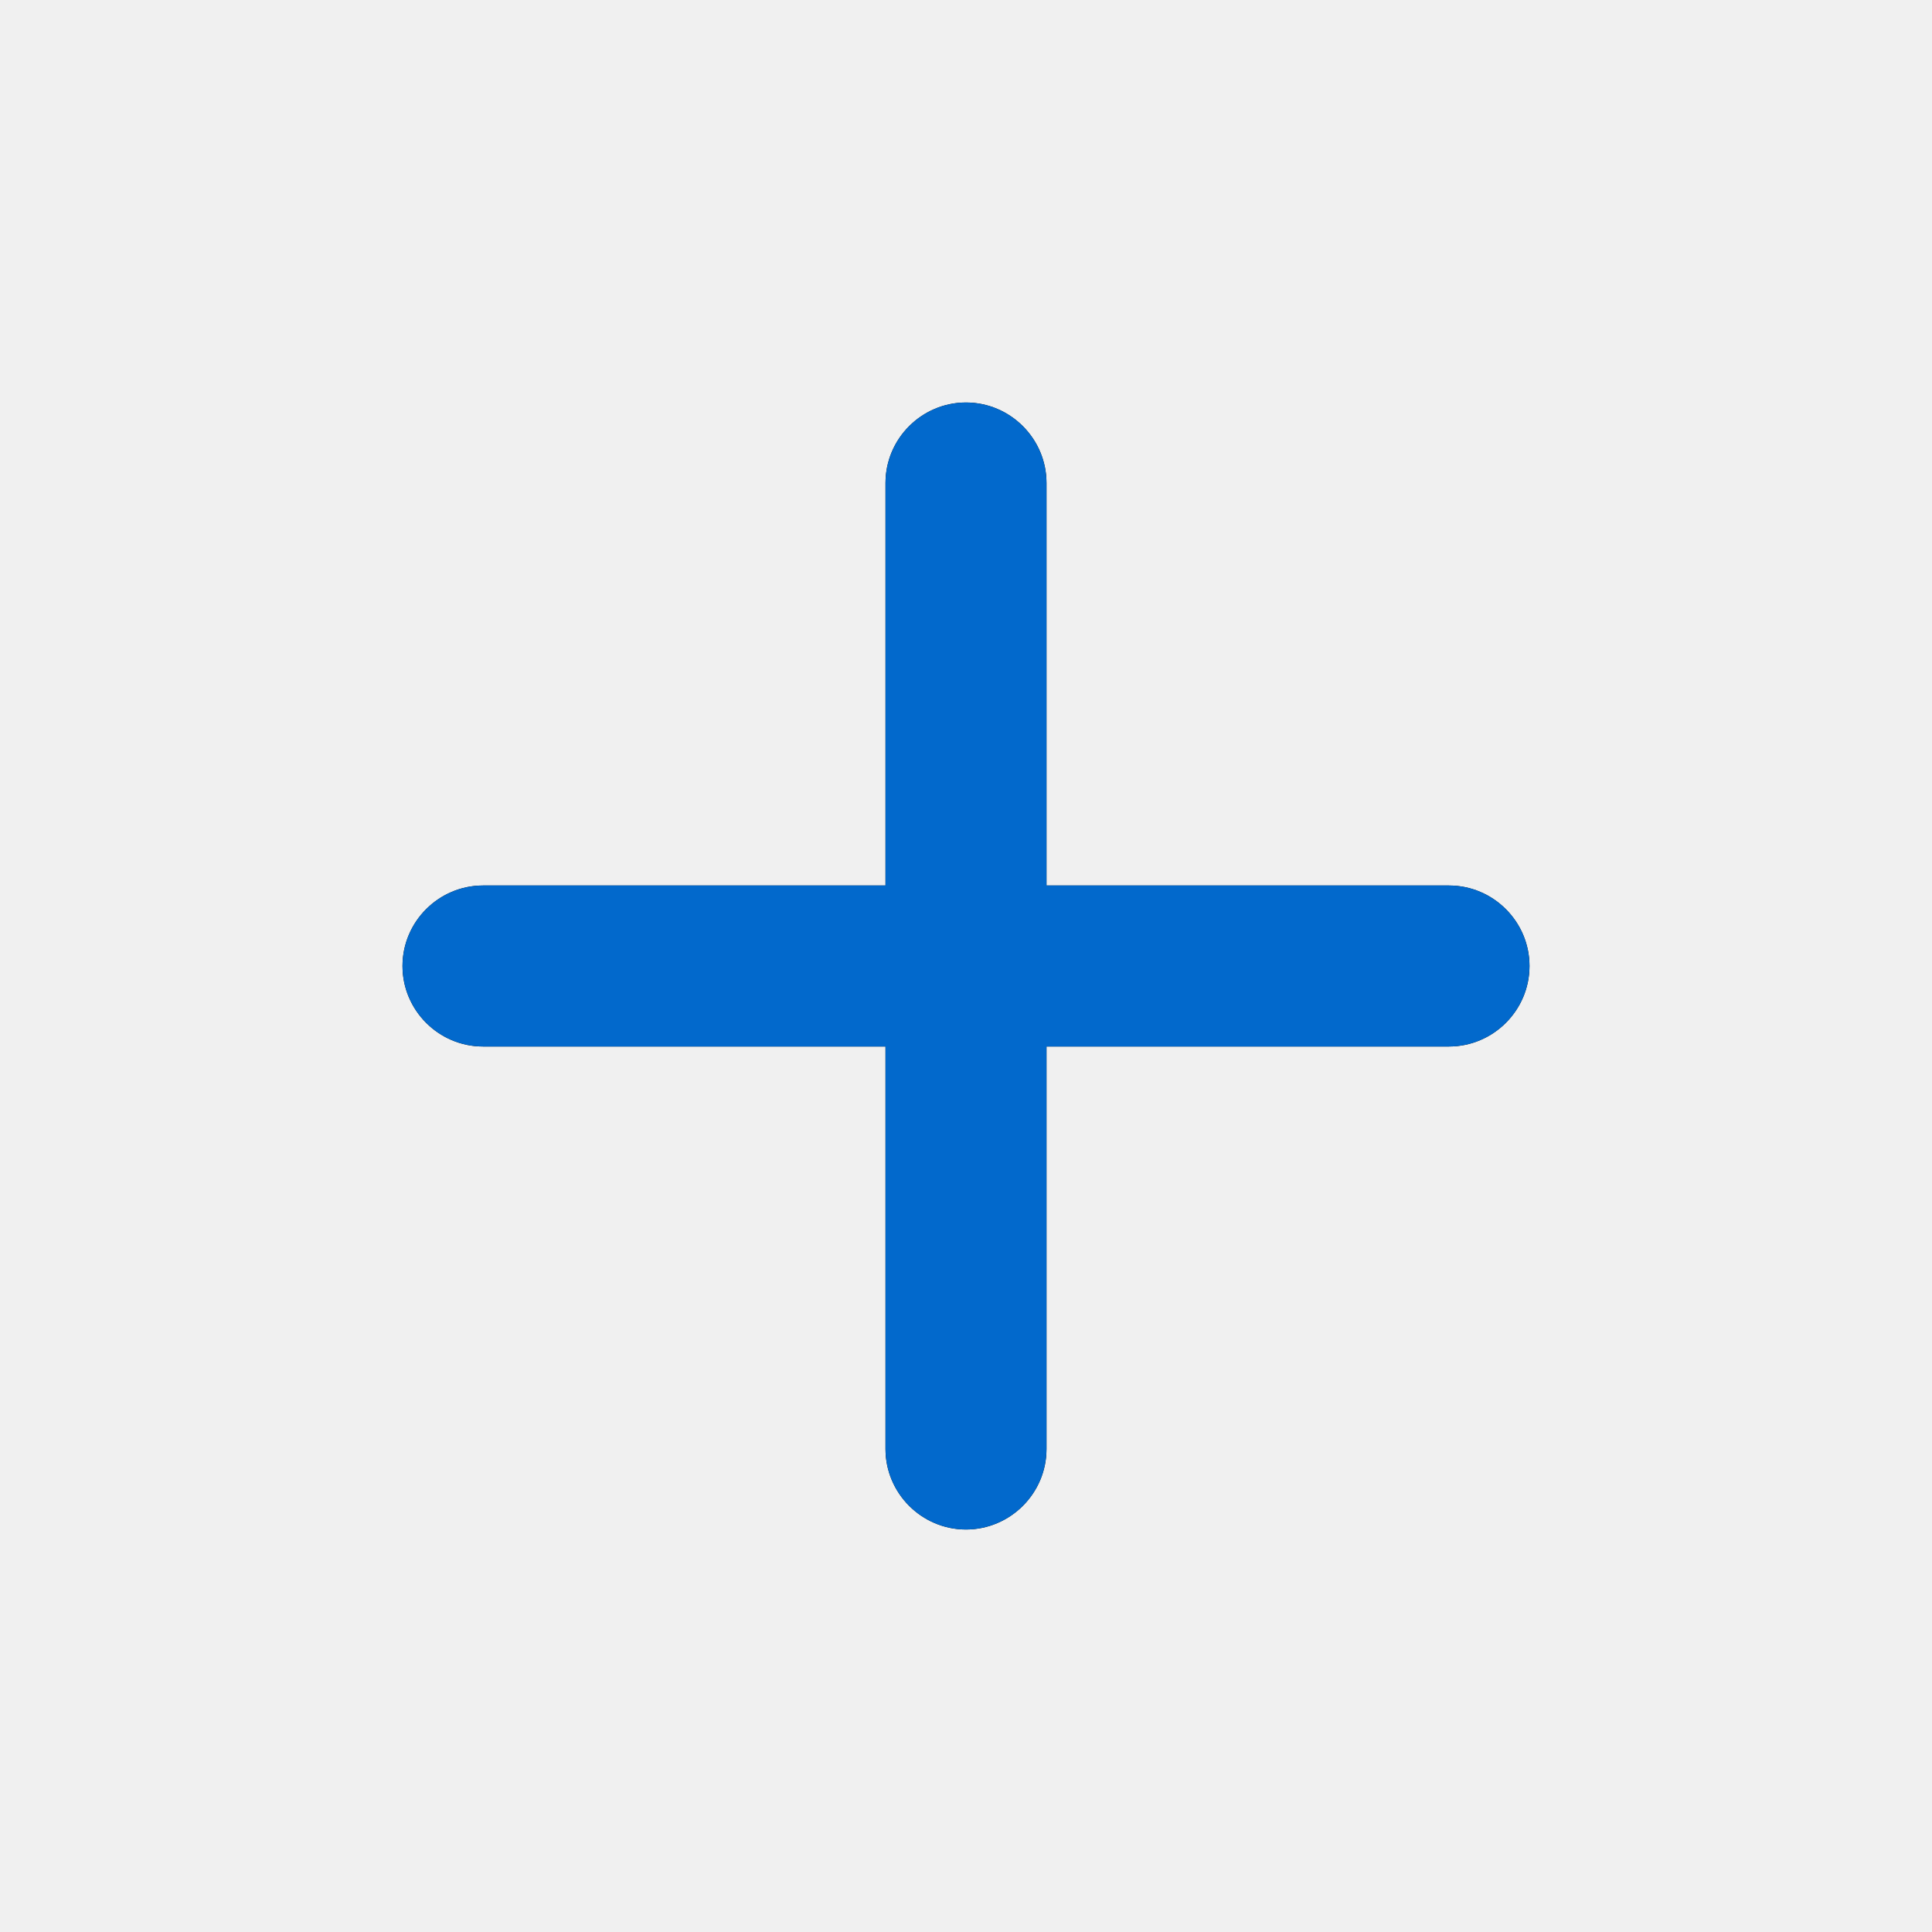
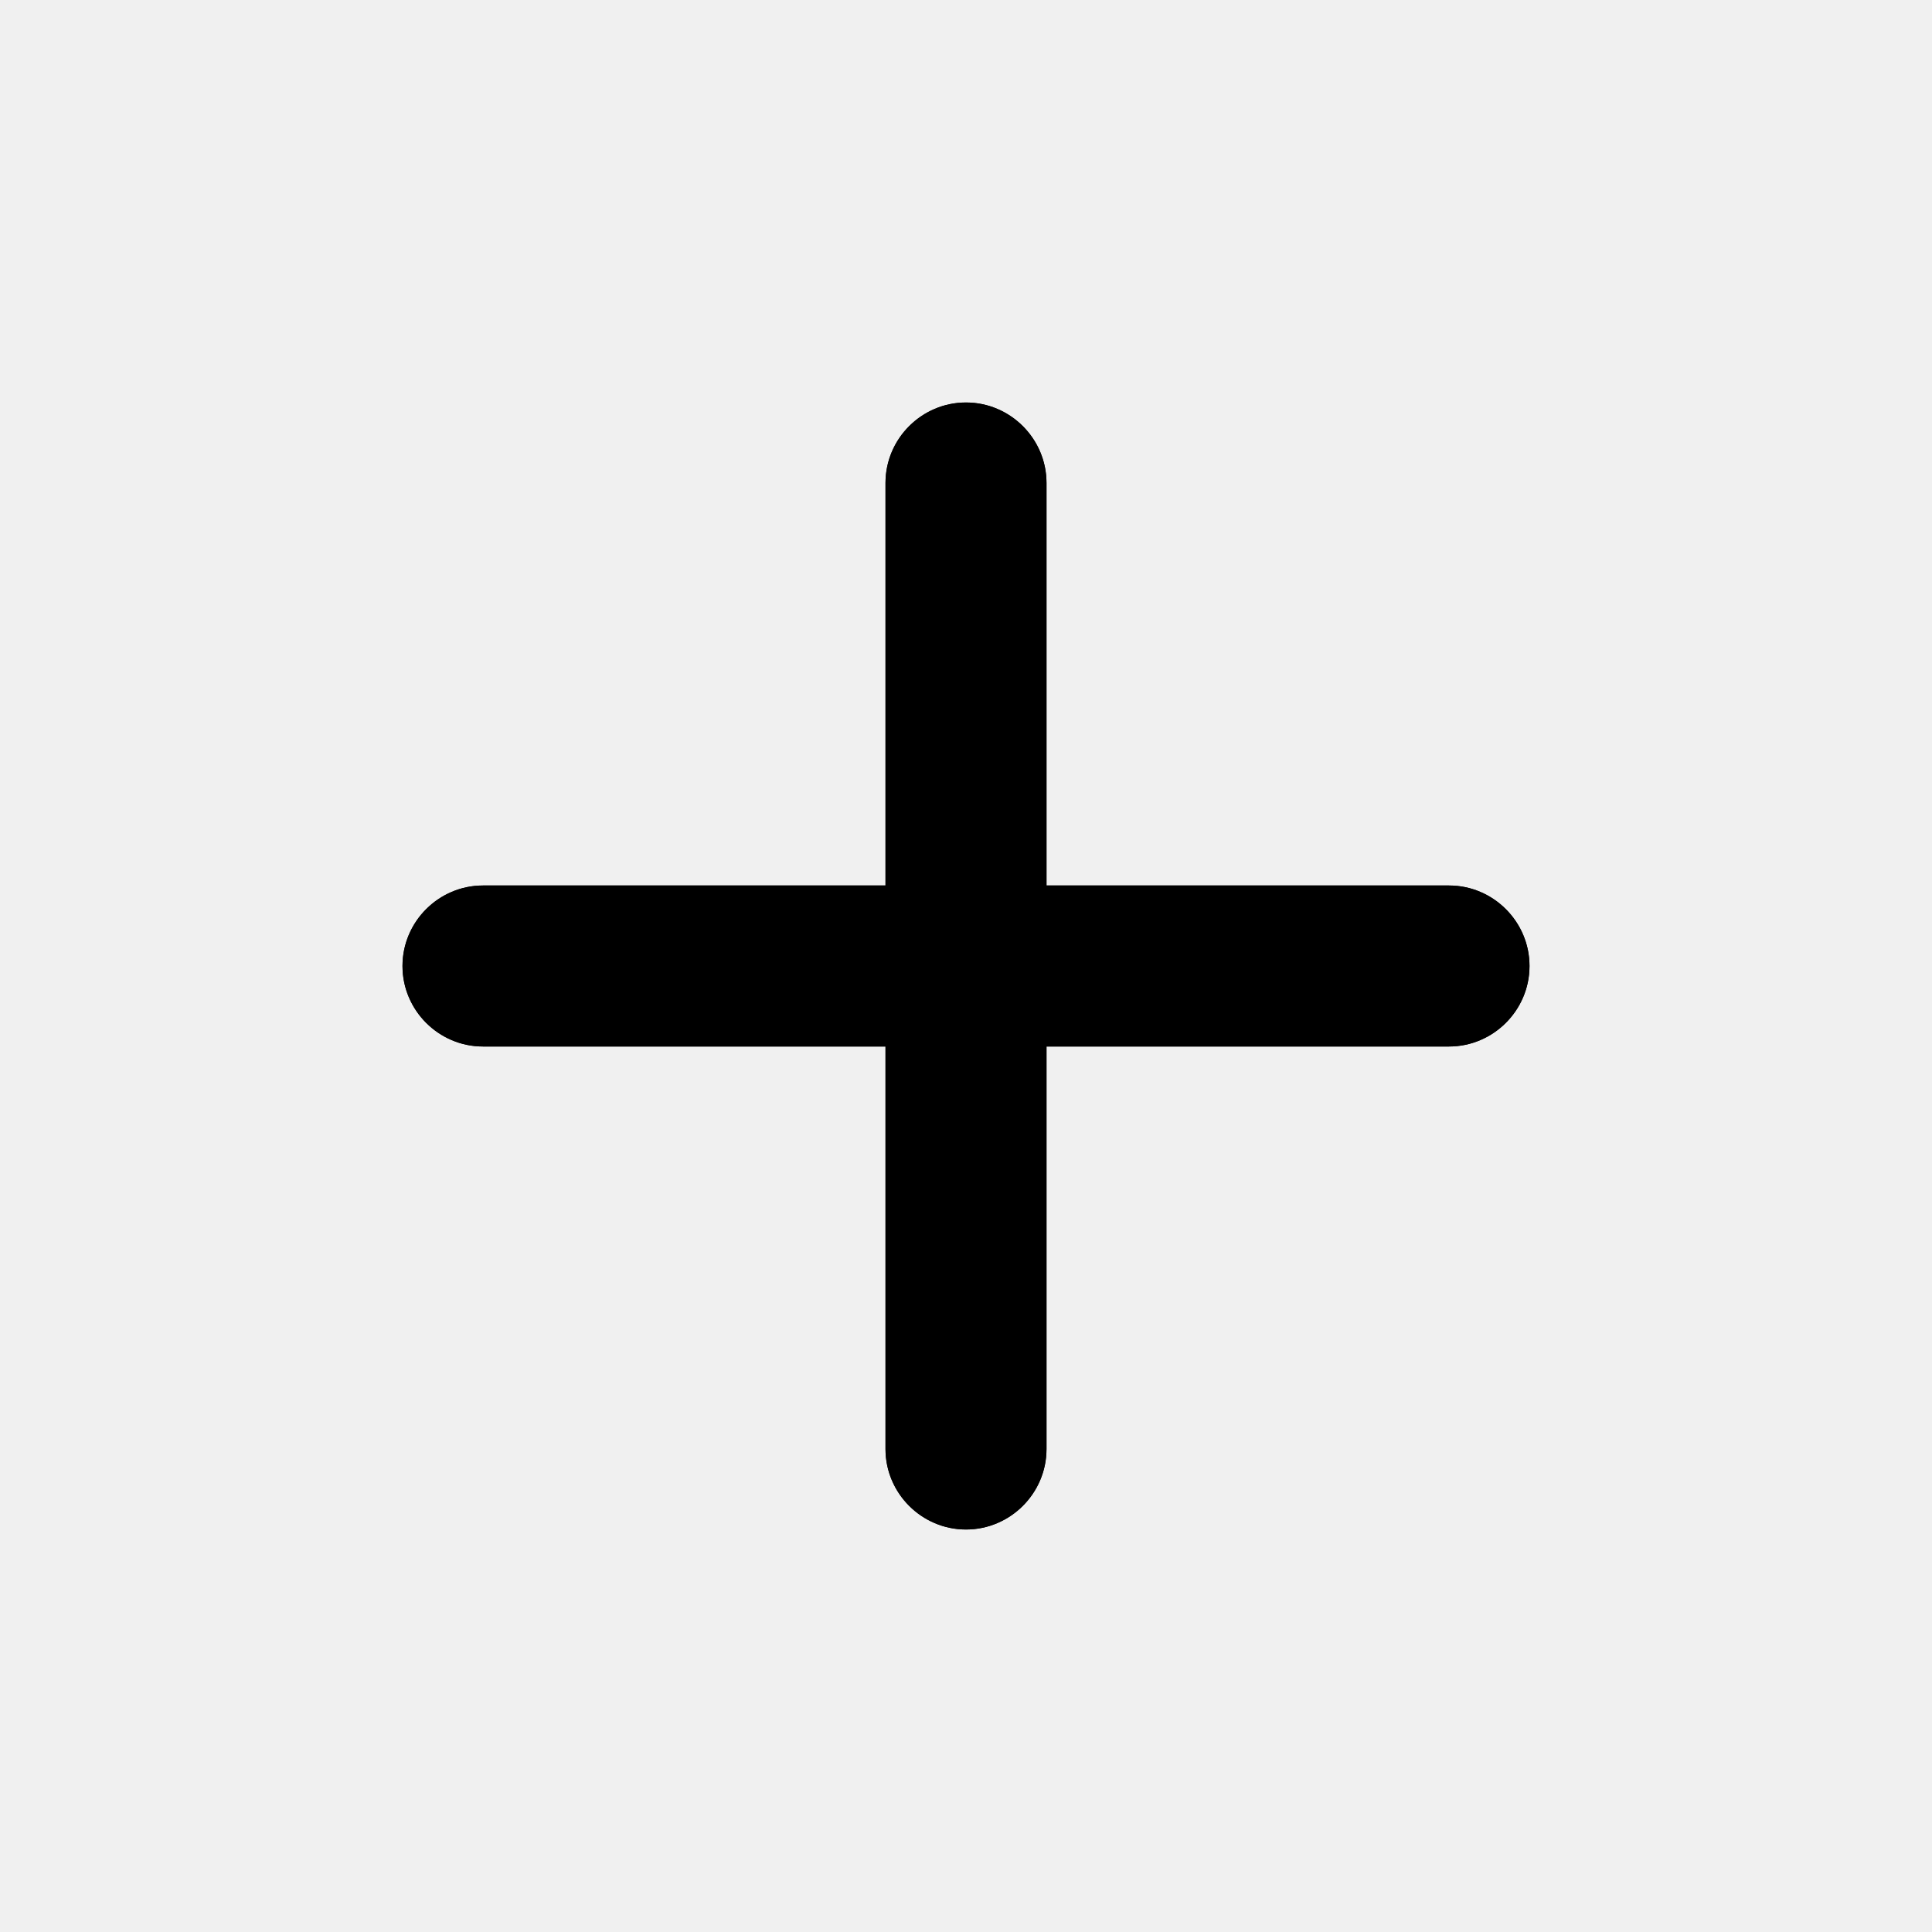
<svg xmlns="http://www.w3.org/2000/svg" xmlns:xlink="http://www.w3.org/1999/xlink" width="24px" height="24px" viewBox="0 0 24 24" version="1.1">
  <defs>
    <path d="M13,8 L8,8 L8,13 C8,13.55 7.55,14 7,14 C6.45,14 6,13.55 6,13 L6,8 L1,8 C0.45,8 0,7.55 0,7 C0,6.45 0.45,6 1,6 L6,6 L6,1 C6,0.45 6.45,0 7,0 C7.55,0 8,0.45 8,1 L8,6 L13,6 C13.55,6 14,6.45 14,7 C14,7.55 13.55,8 13,8 Z" id="path-1" />
  </defs>
  <g id="Icones/FranceTransfert/Ajout" stroke="none" stroke-width="1" fill="none" fill-rule="evenodd">
    <g id="Colors/Icones" transform="translate(5, 5)">
      <mask id="mask-2" fill="white">
        <use xlink:href="#path-1" />
      </mask>
      <use id="Mask" fill="#000000" fill-rule="nonzero" xlink:href="#path-1" />
-       <g id="Colors/FranceTransfert/Neutres/Gris-medium-1" mask="url(#mask-2)" fill="#0269cc">
+       <g id="Colors/FranceTransfert/Neutres/Gris-medium-1" mask="url(#mask-2)" fill="#000">
        <g transform="translate(-5, -5)" id="Colors/France-transfert/Neutres/Gris-medium-1">
          <rect x="0" y="0" width="24" height="24" />
        </g>
      </g>
    </g>
  </g>
</svg>
